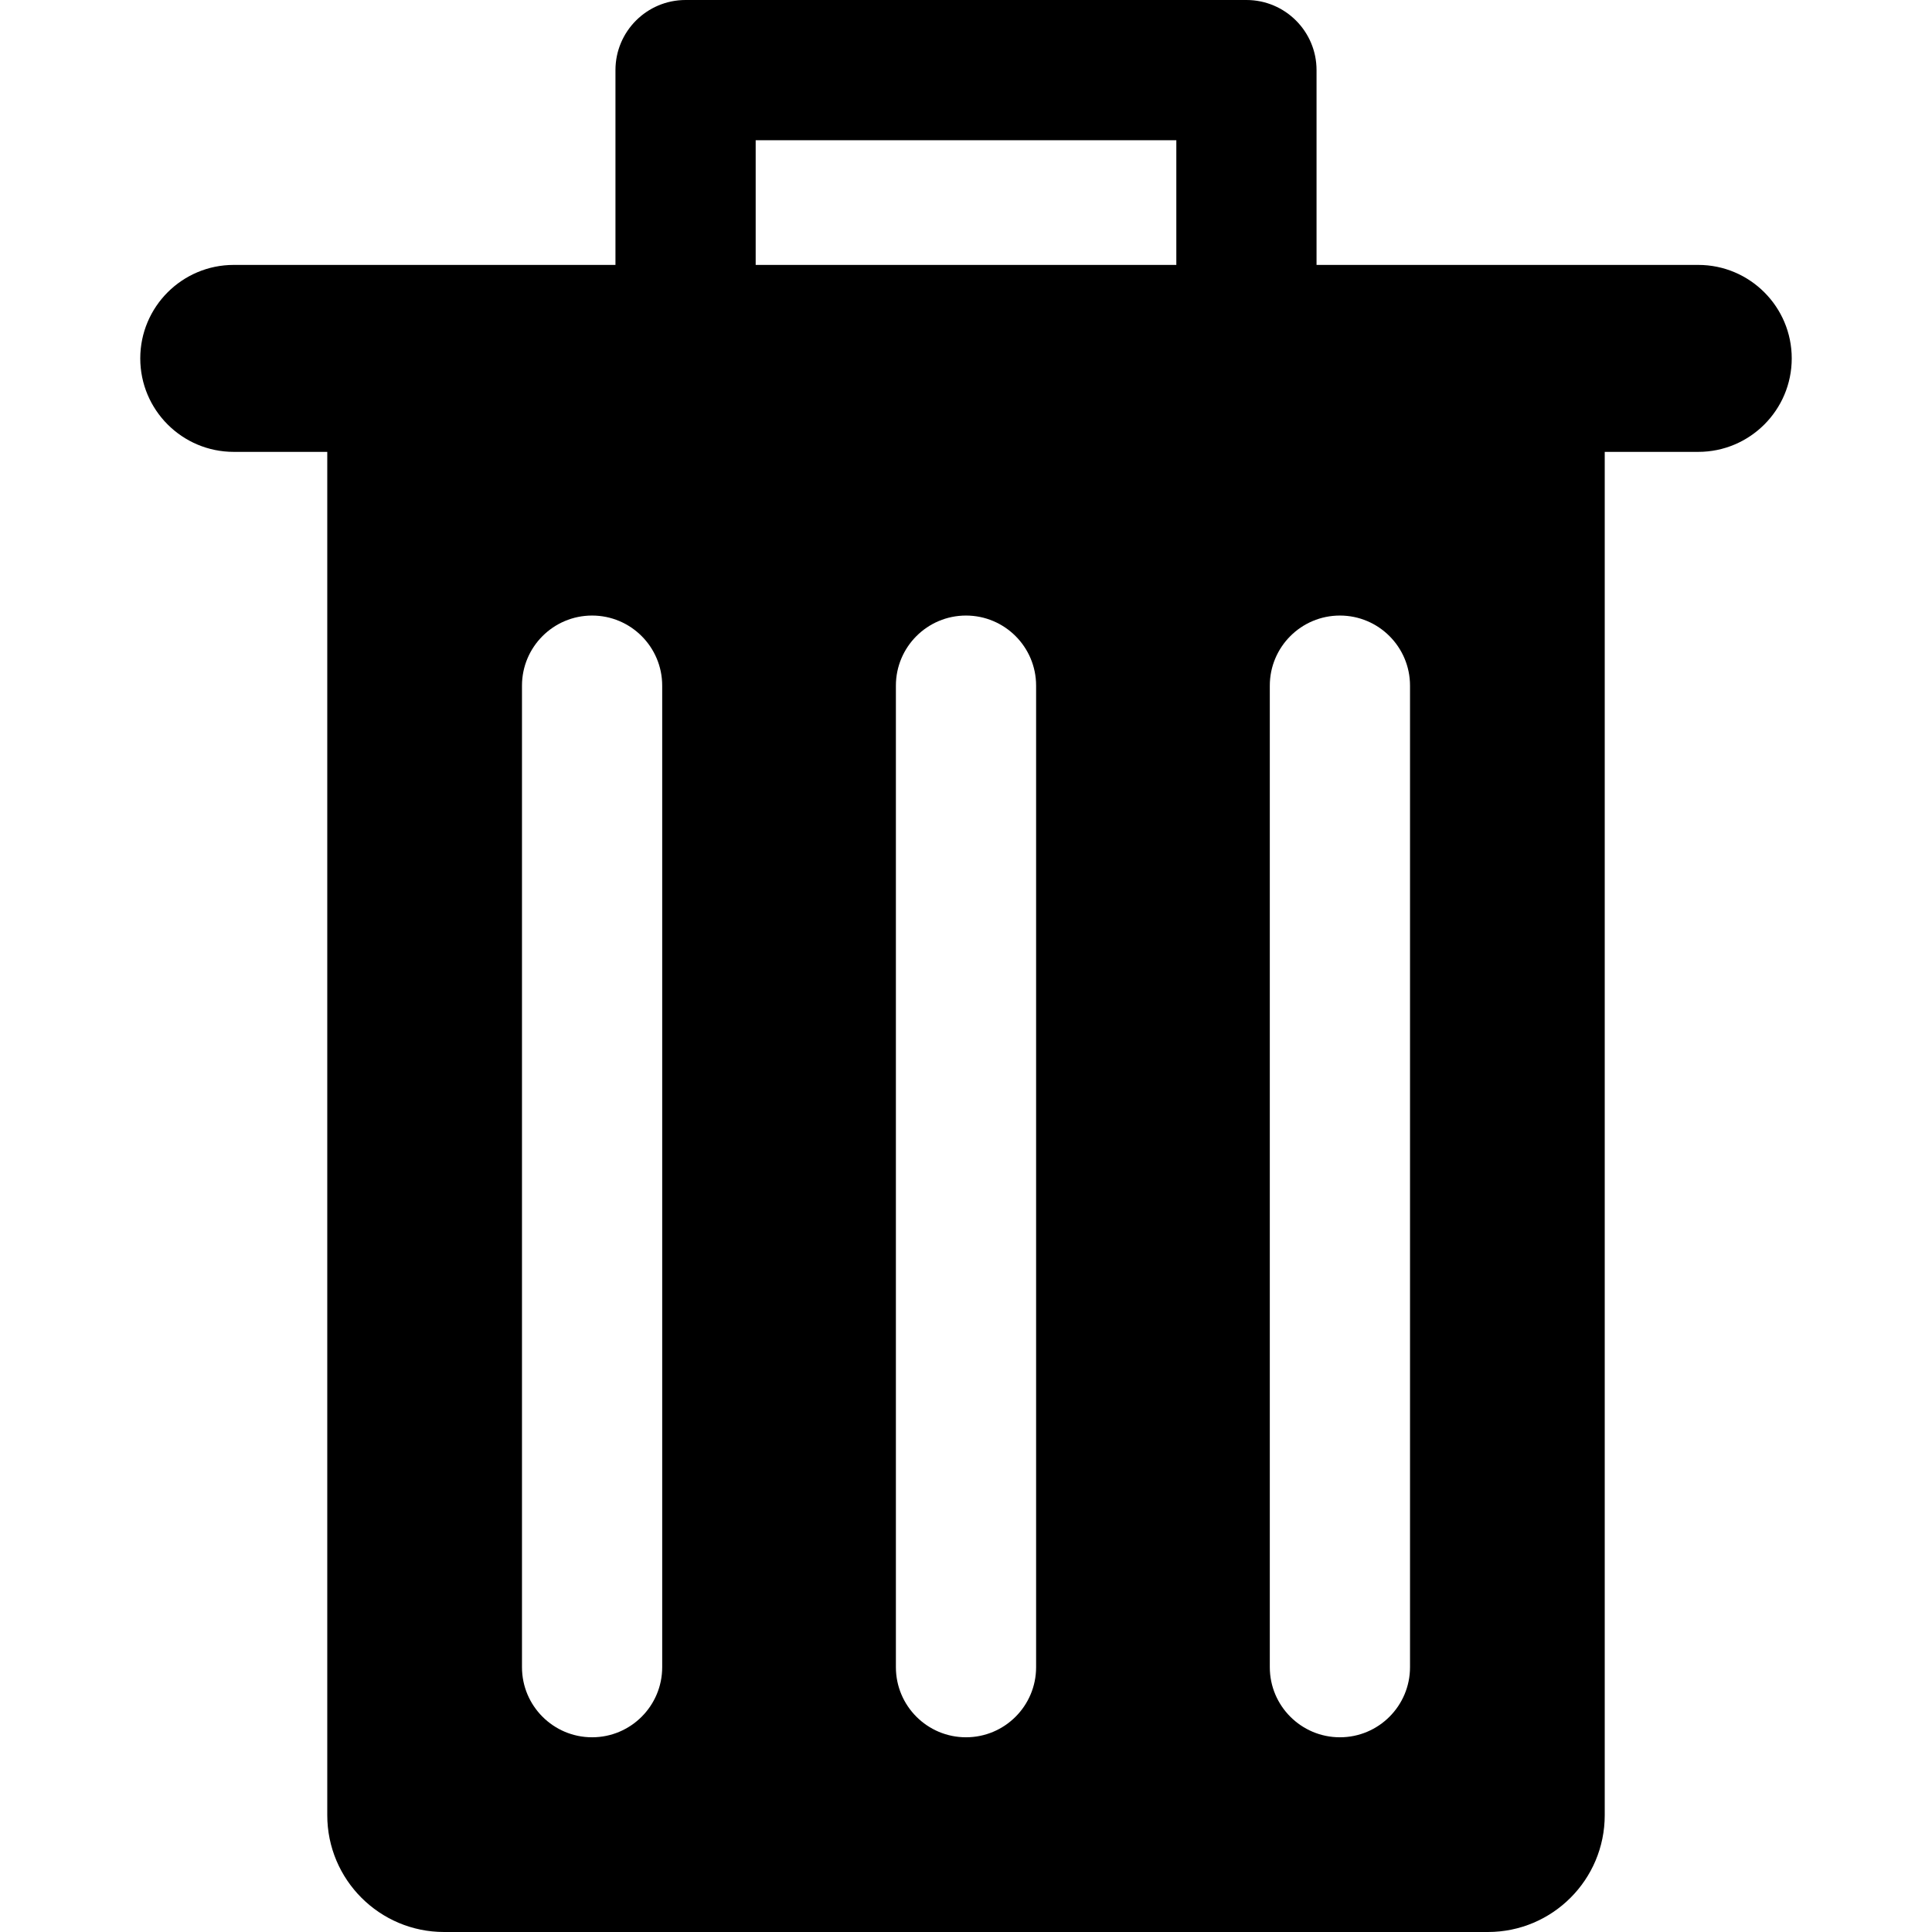
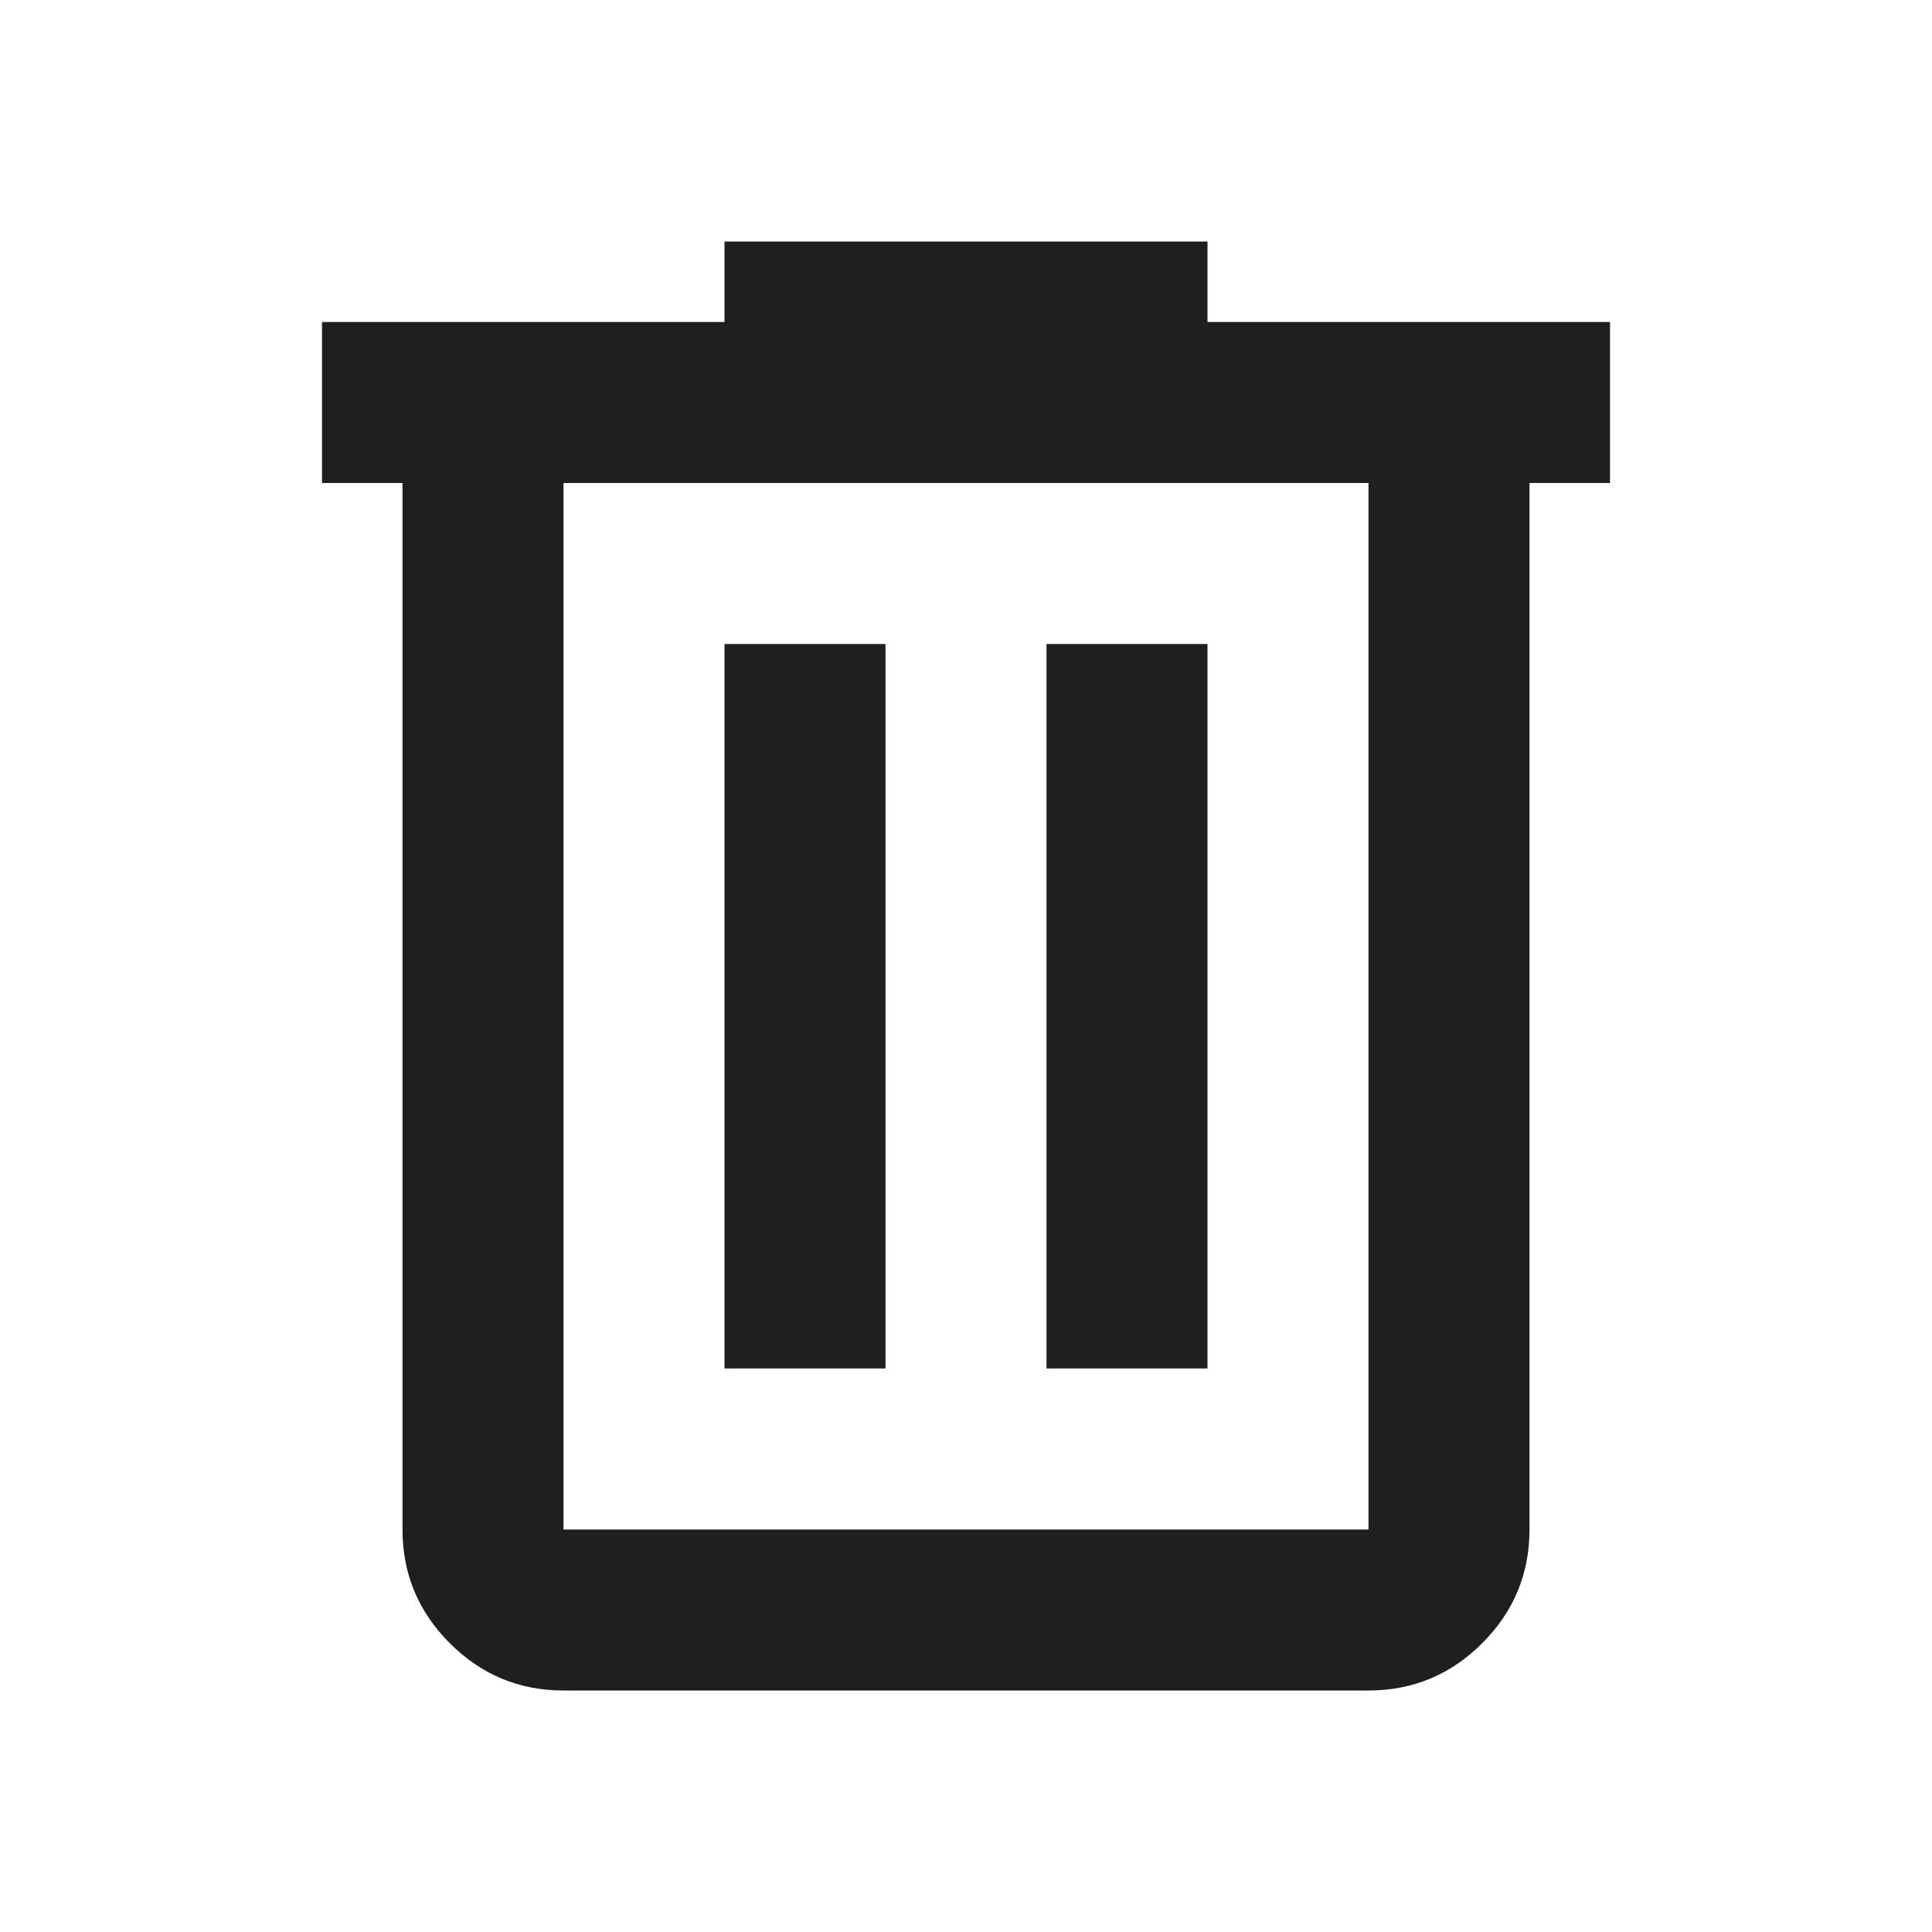
- <svg xmlns="http://www.w3.org/2000/svg" fill="#000000" version="1.1" id="Capa_1" width="800px" height="800px" viewBox="0 0 41.336 41.336" xml:space="preserve">
-   <g>
-     <path d="M36.335,5.668h-8.167V1.5c0-0.828-0.672-1.5-1.5-1.5h-12c-0.828,0-1.5,0.672-1.5,1.5v4.168H5.001c-1.104,0-2,0.896-2,2   s0.896,2,2,2h2.001v29.168c0,1.381,1.119,2.5,2.5,2.5h22.332c1.381,0,2.5-1.119,2.5-2.5V9.668h2.001c1.104,0,2-0.896,2-2   S37.438,5.668,36.335,5.668z M14.168,35.67c0,0.828-0.672,1.5-1.5,1.5s-1.5-0.672-1.5-1.5v-21c0-0.828,0.672-1.5,1.5-1.5   s1.5,0.672,1.5,1.5V35.67z M22.168,35.67c0,0.828-0.672,1.5-1.5,1.5s-1.5-0.672-1.5-1.5v-21c0-0.828,0.672-1.5,1.5-1.5   s1.5,0.672,1.5,1.5V35.67z M25.168,5.668h-9V3h9V5.668z M30.168,35.67c0,0.828-0.672,1.5-1.5,1.5s-1.5-0.672-1.5-1.5v-21   c0-0.828,0.672-1.5,1.5-1.5s1.5,0.672,1.5,1.5V35.67z" />
-   </g>
+ <svg xmlns="http://www.w3.org/2000/svg" height="24px" viewBox="0 -960 960 960" width="24px" fill="#1f1f1f">
+   <path d="M280-120q-33 0-56.5-23.5T200-200v-520h-40v-80h200v-40h240v40h200v80h-40v520q0 33-23.5 56.5T680-120H280Zm400-600H280v520h400v-520ZM360-280h80v-360h-80v360Zm160 0h80v-360h-80v360ZM280-720v520-520Z" />
</svg>
